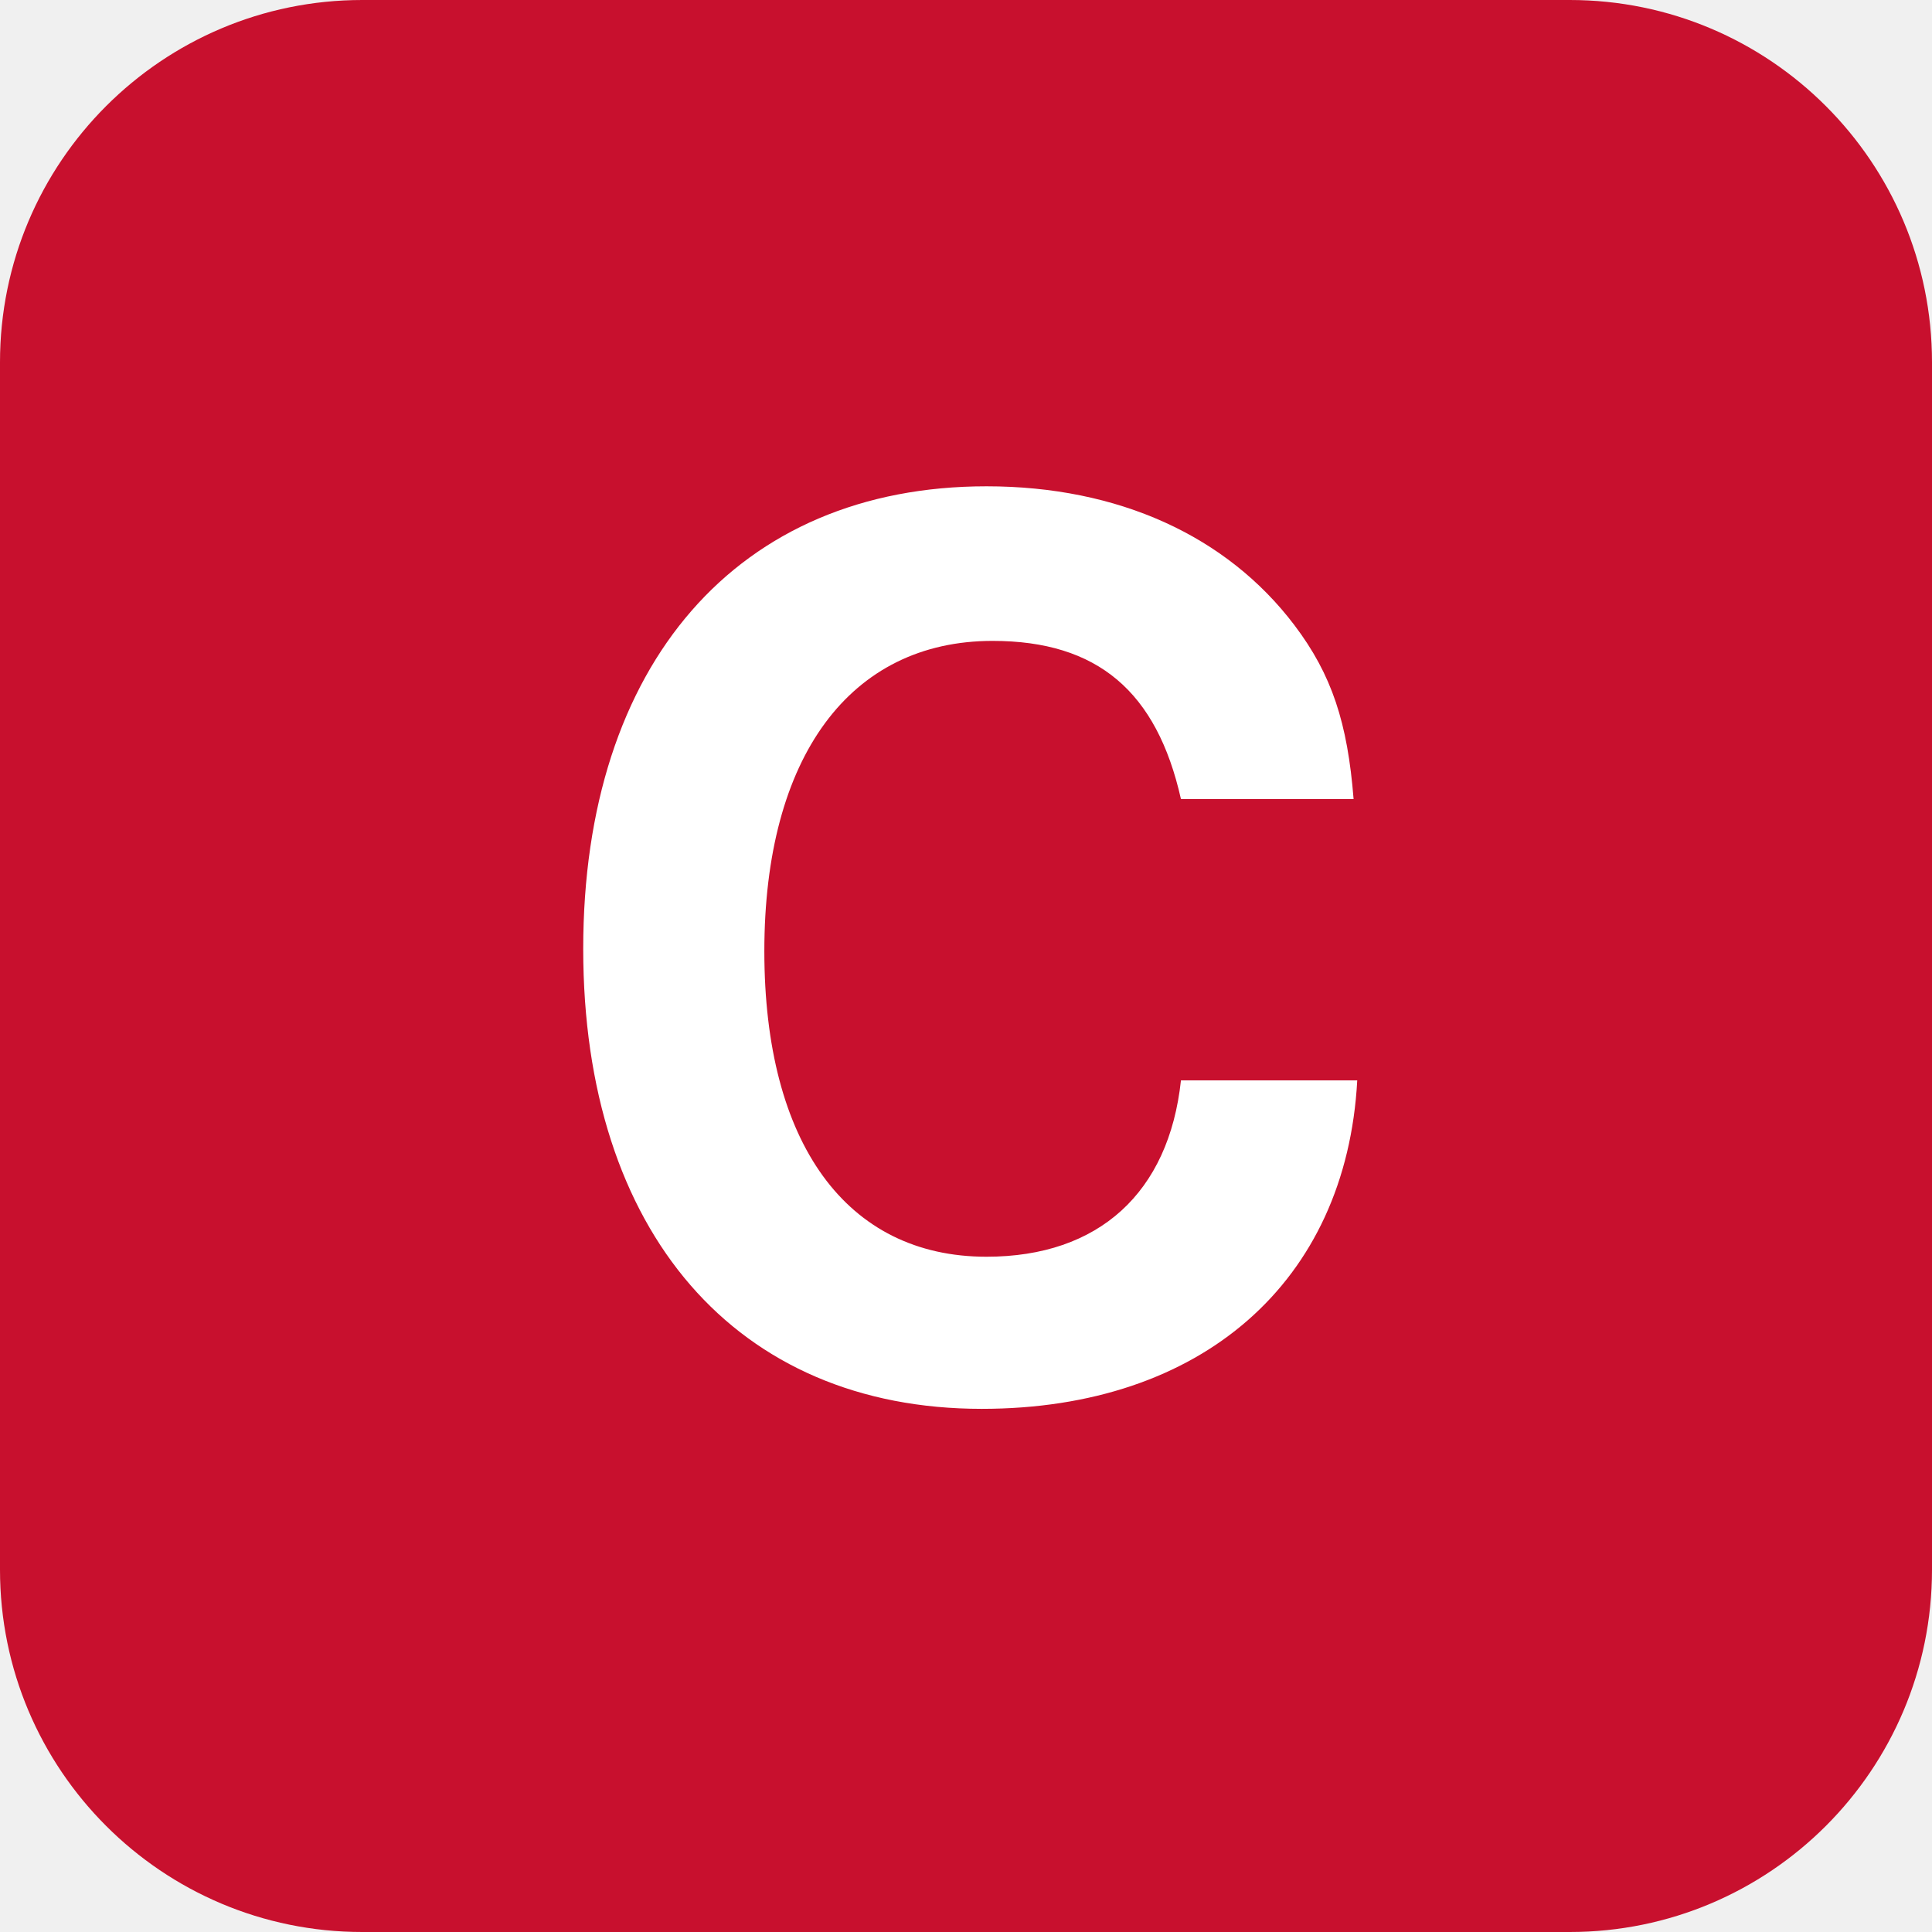
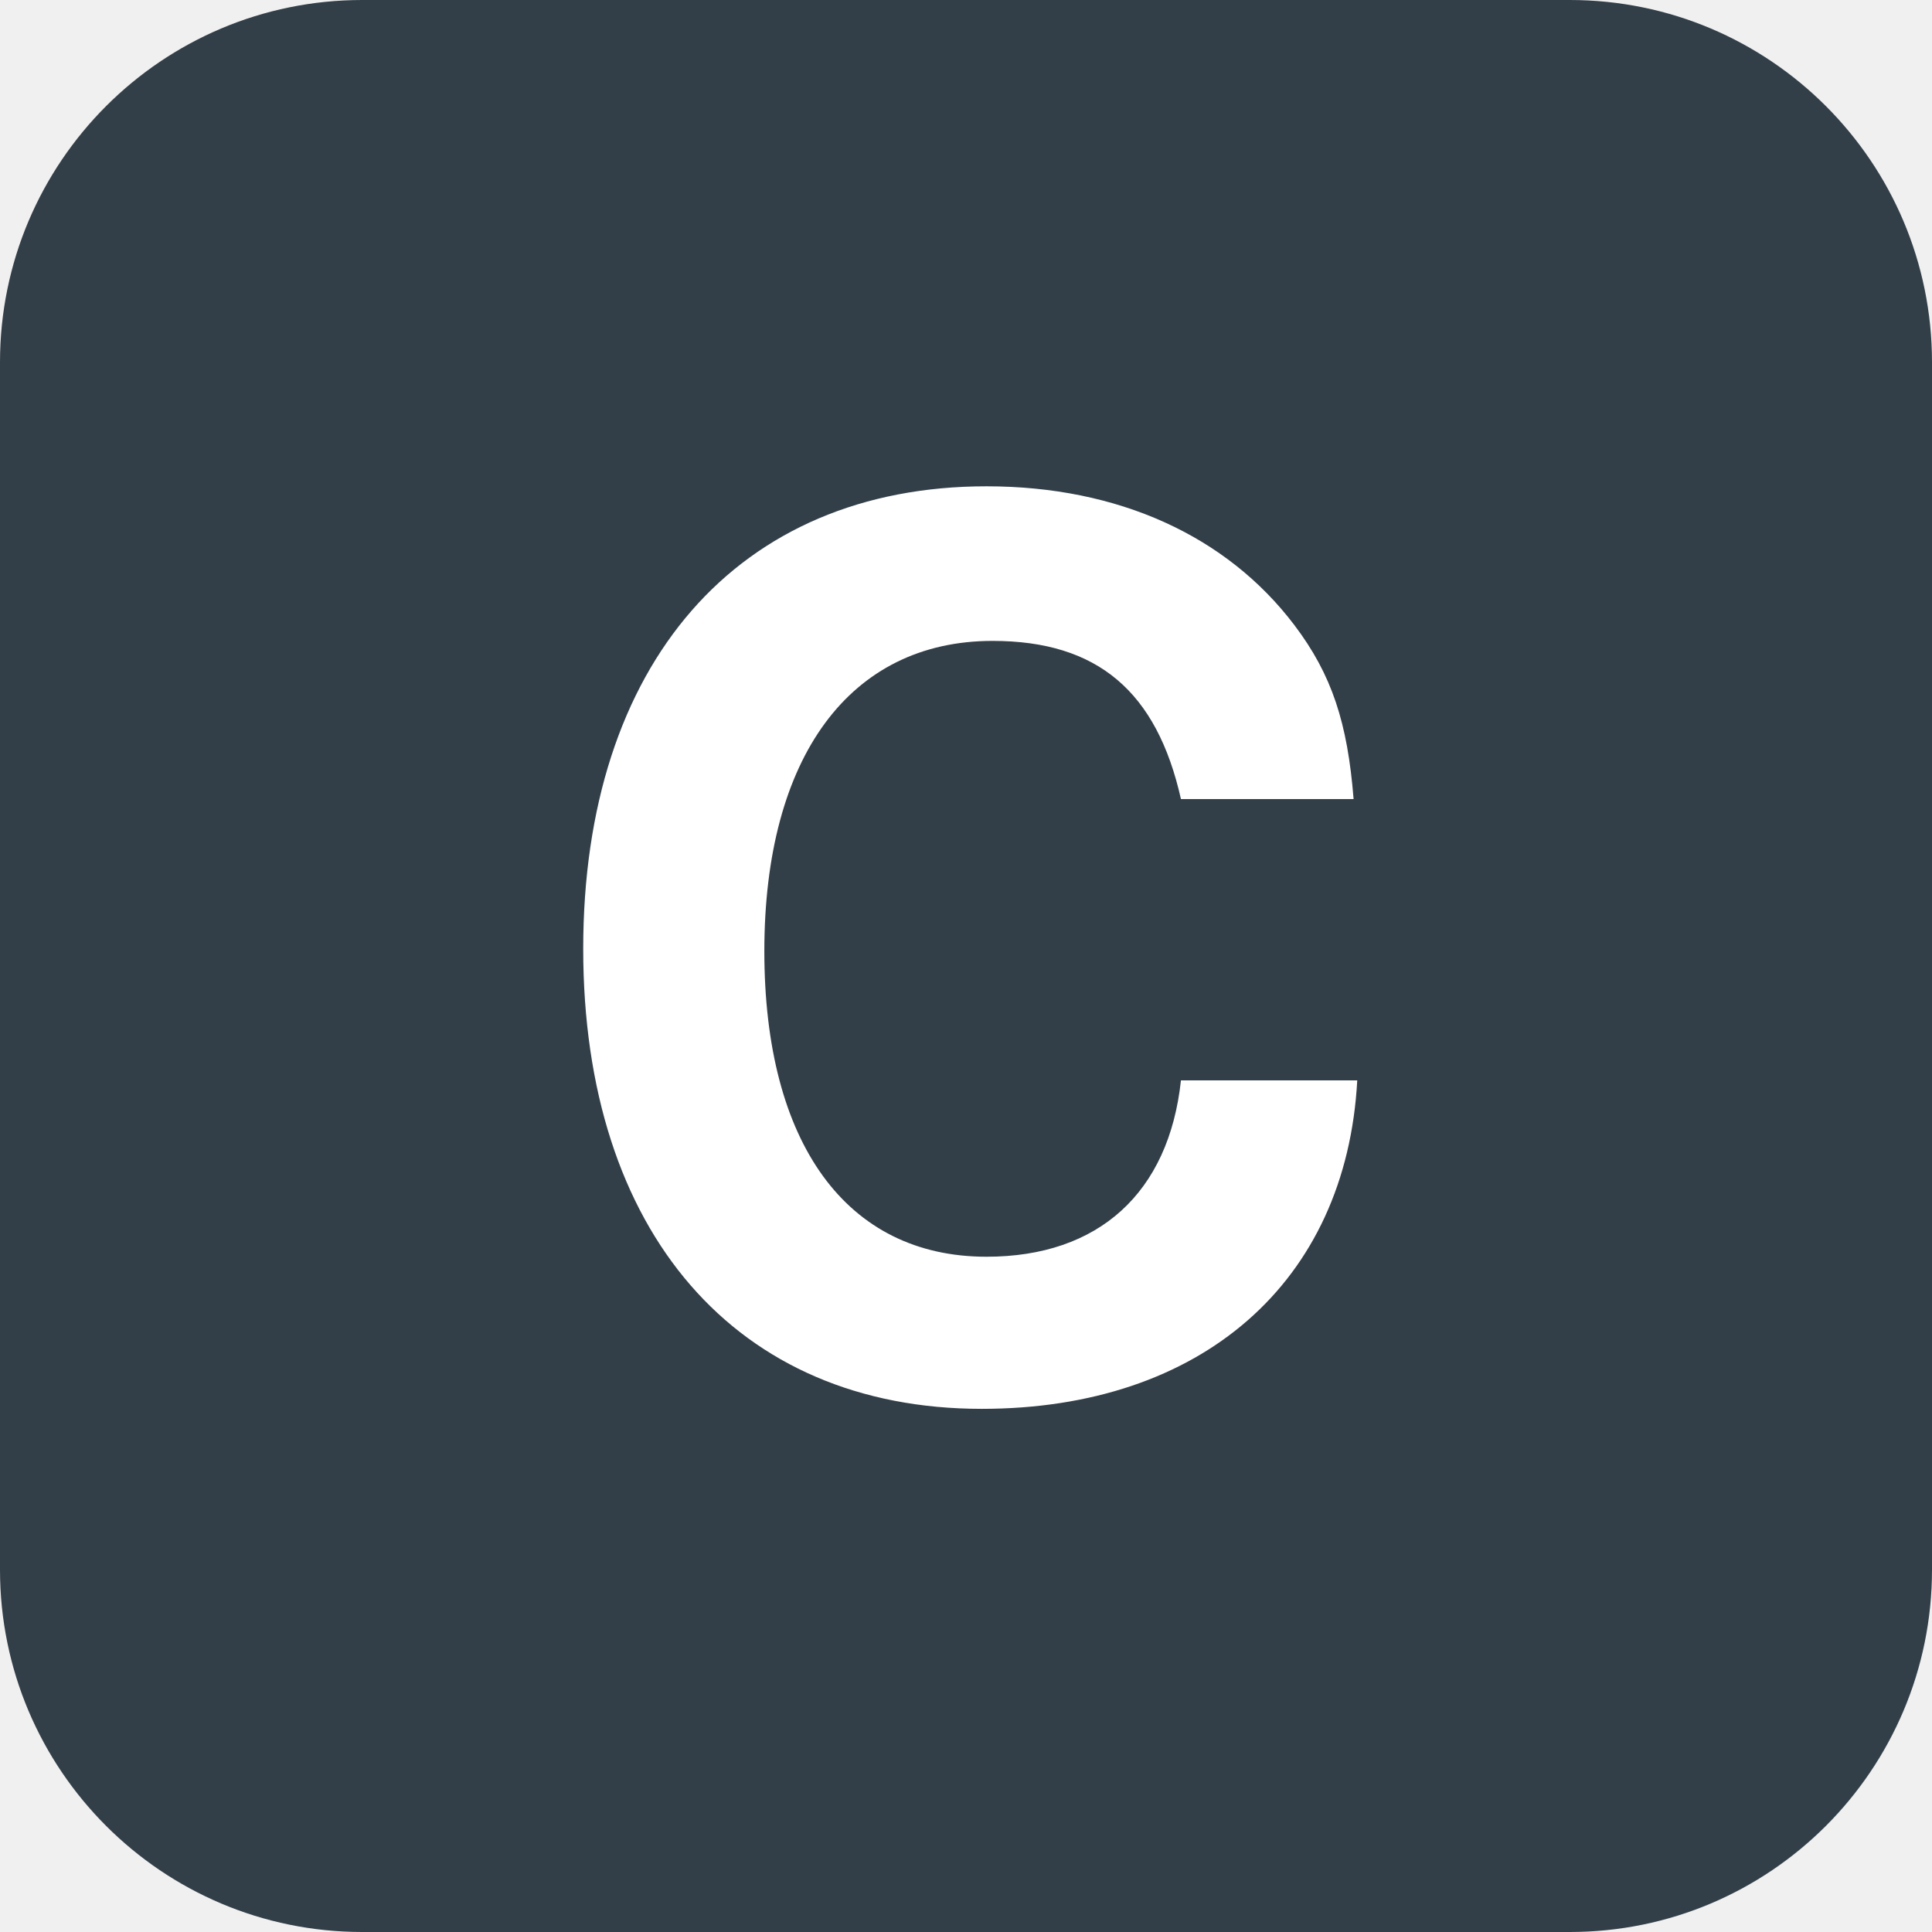
<svg xmlns="http://www.w3.org/2000/svg" viewBox="0 0 512 512">
-   <rect width="512" height="512" rx="96" fill="#C8102E" />
+   <rect width="512" height="512" rx="96" fill="#333F48" />
  <text x="256" y="366" text-anchor="middle" font-family="Helvetica, Arial, sans-serif" font-size="320" font-weight="bold" fill="#FFFFFF">C</text>
</svg>
